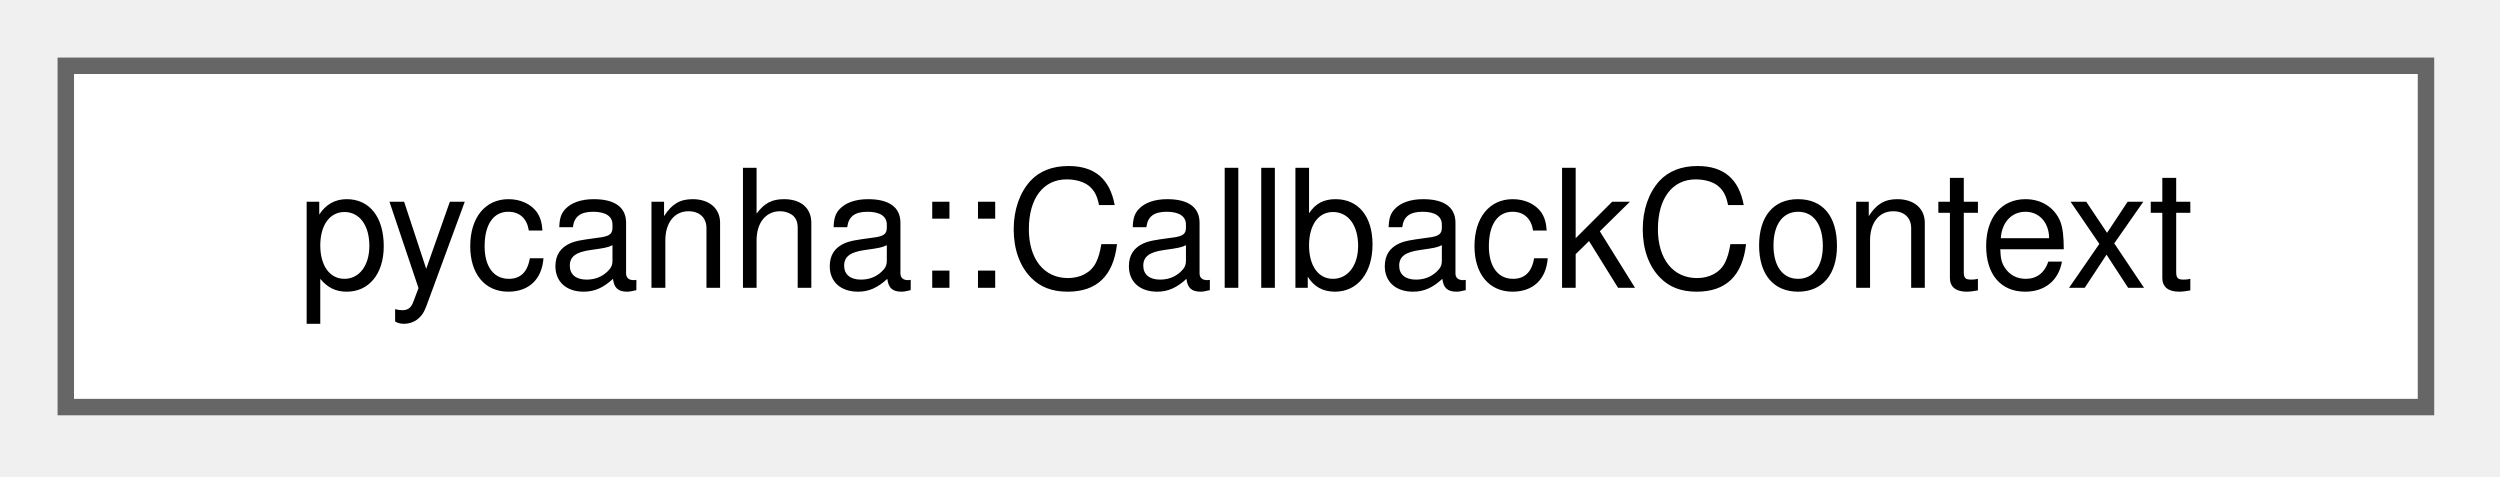
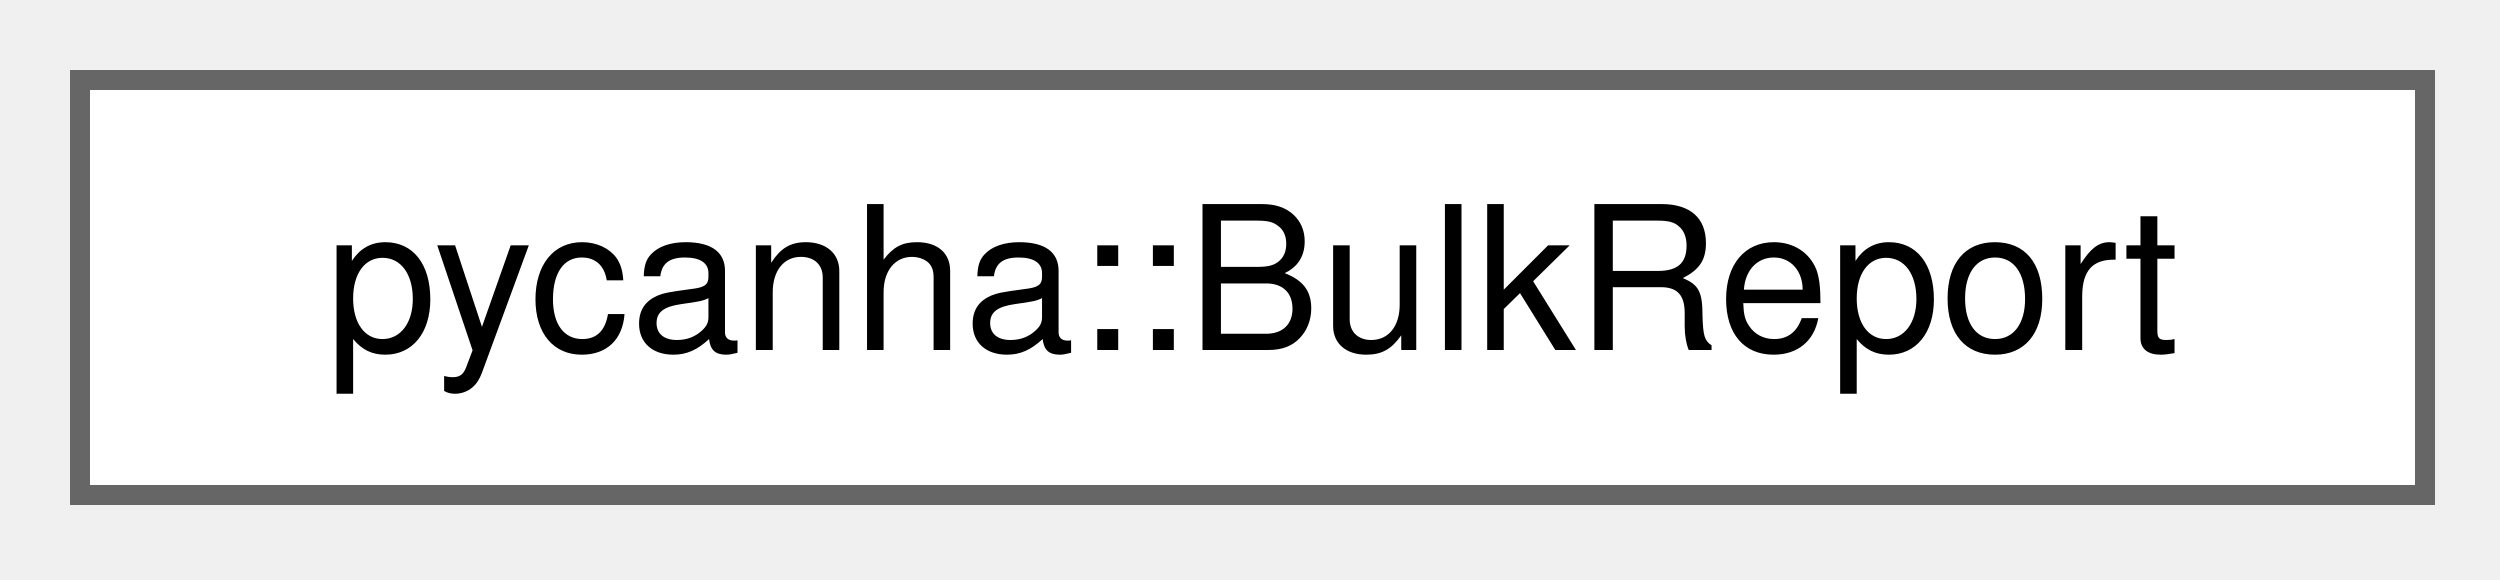
- <svg xmlns="http://www.w3.org/2000/svg" xmlns:xlink="http://www.w3.org/1999/xlink" width="152pt" height="29pt" viewBox="0.00 0.00 152.00 29.00">
+ <svg xmlns="http://www.w3.org/2000/svg" xmlns:xlink="http://www.w3.org/1999/xlink" width="125pt" height="29pt" viewBox="0.00 0.00 125.00 29.00">
  <g id="graph0" class="graph" transform="scale(1 1) rotate(0) translate(4 24.75)">
    <g id="Node000000" class="node">
      <g id="a_Node000000">
-         <a xlink:href="classpycanha_1_1CallbackContext.html" target="_top" xlink:title=" ">
-           <polygon fill="white" stroke="#666666" points="143.5,-20.75 0,-20.75 0,0 143.5,0 143.5,-20.75" />
-           <text xml:space="preserve" text-anchor="middle" x="71.75" y="-7.25" font-family="Helvetica,sans-Serif" font-size="10.00">pycanha::CallbackContext</text>
+         <a xlink:href="structpycanha_1_1BulkReport.html" target="_top" xlink:title="Outcome of one bulk call on the nodes or the couplings.">
+           <polygon fill="white" stroke="#666666" points="117.25,-20.75 0,-20.75 0,0 117.25,0 117.25,-20.75" />
+           <text xml:space="preserve" text-anchor="middle" x="58.62" y="-7.25" font-family="Helvetica,sans-Serif" font-size="10.00">pycanha::BulkReport</text>
        </a>
      </g>
    </g>
  </g>
</svg>
